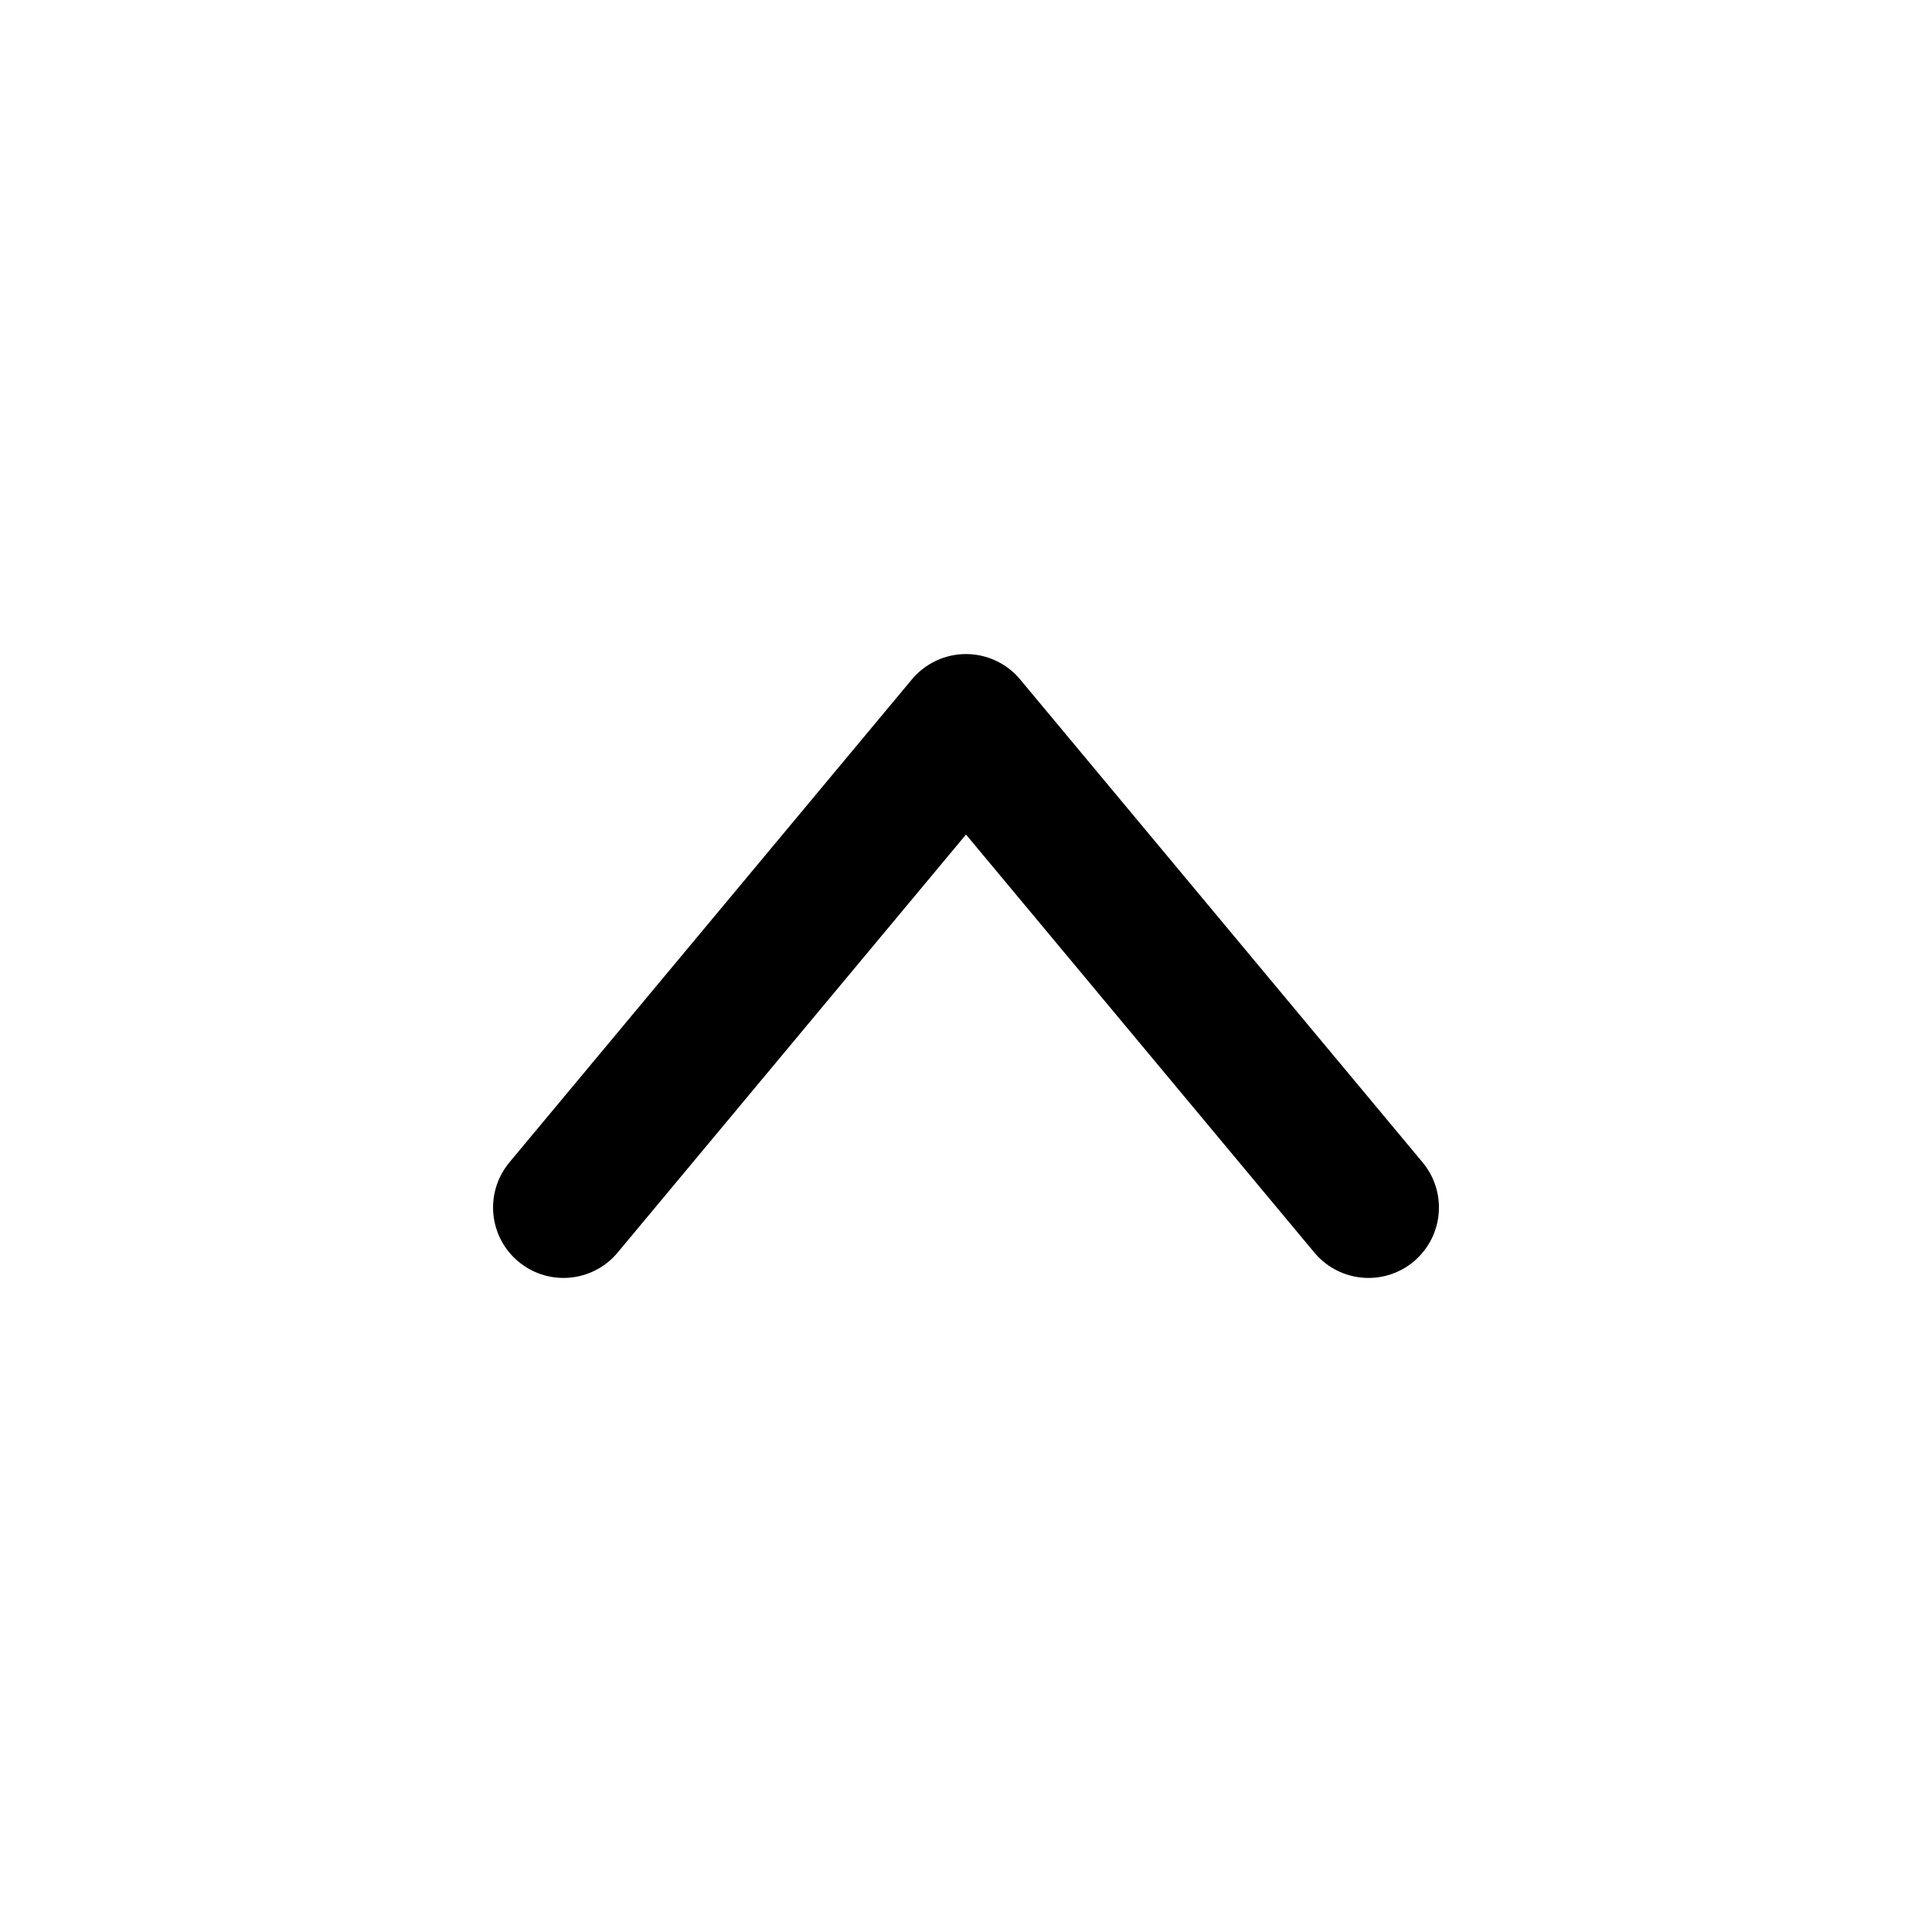
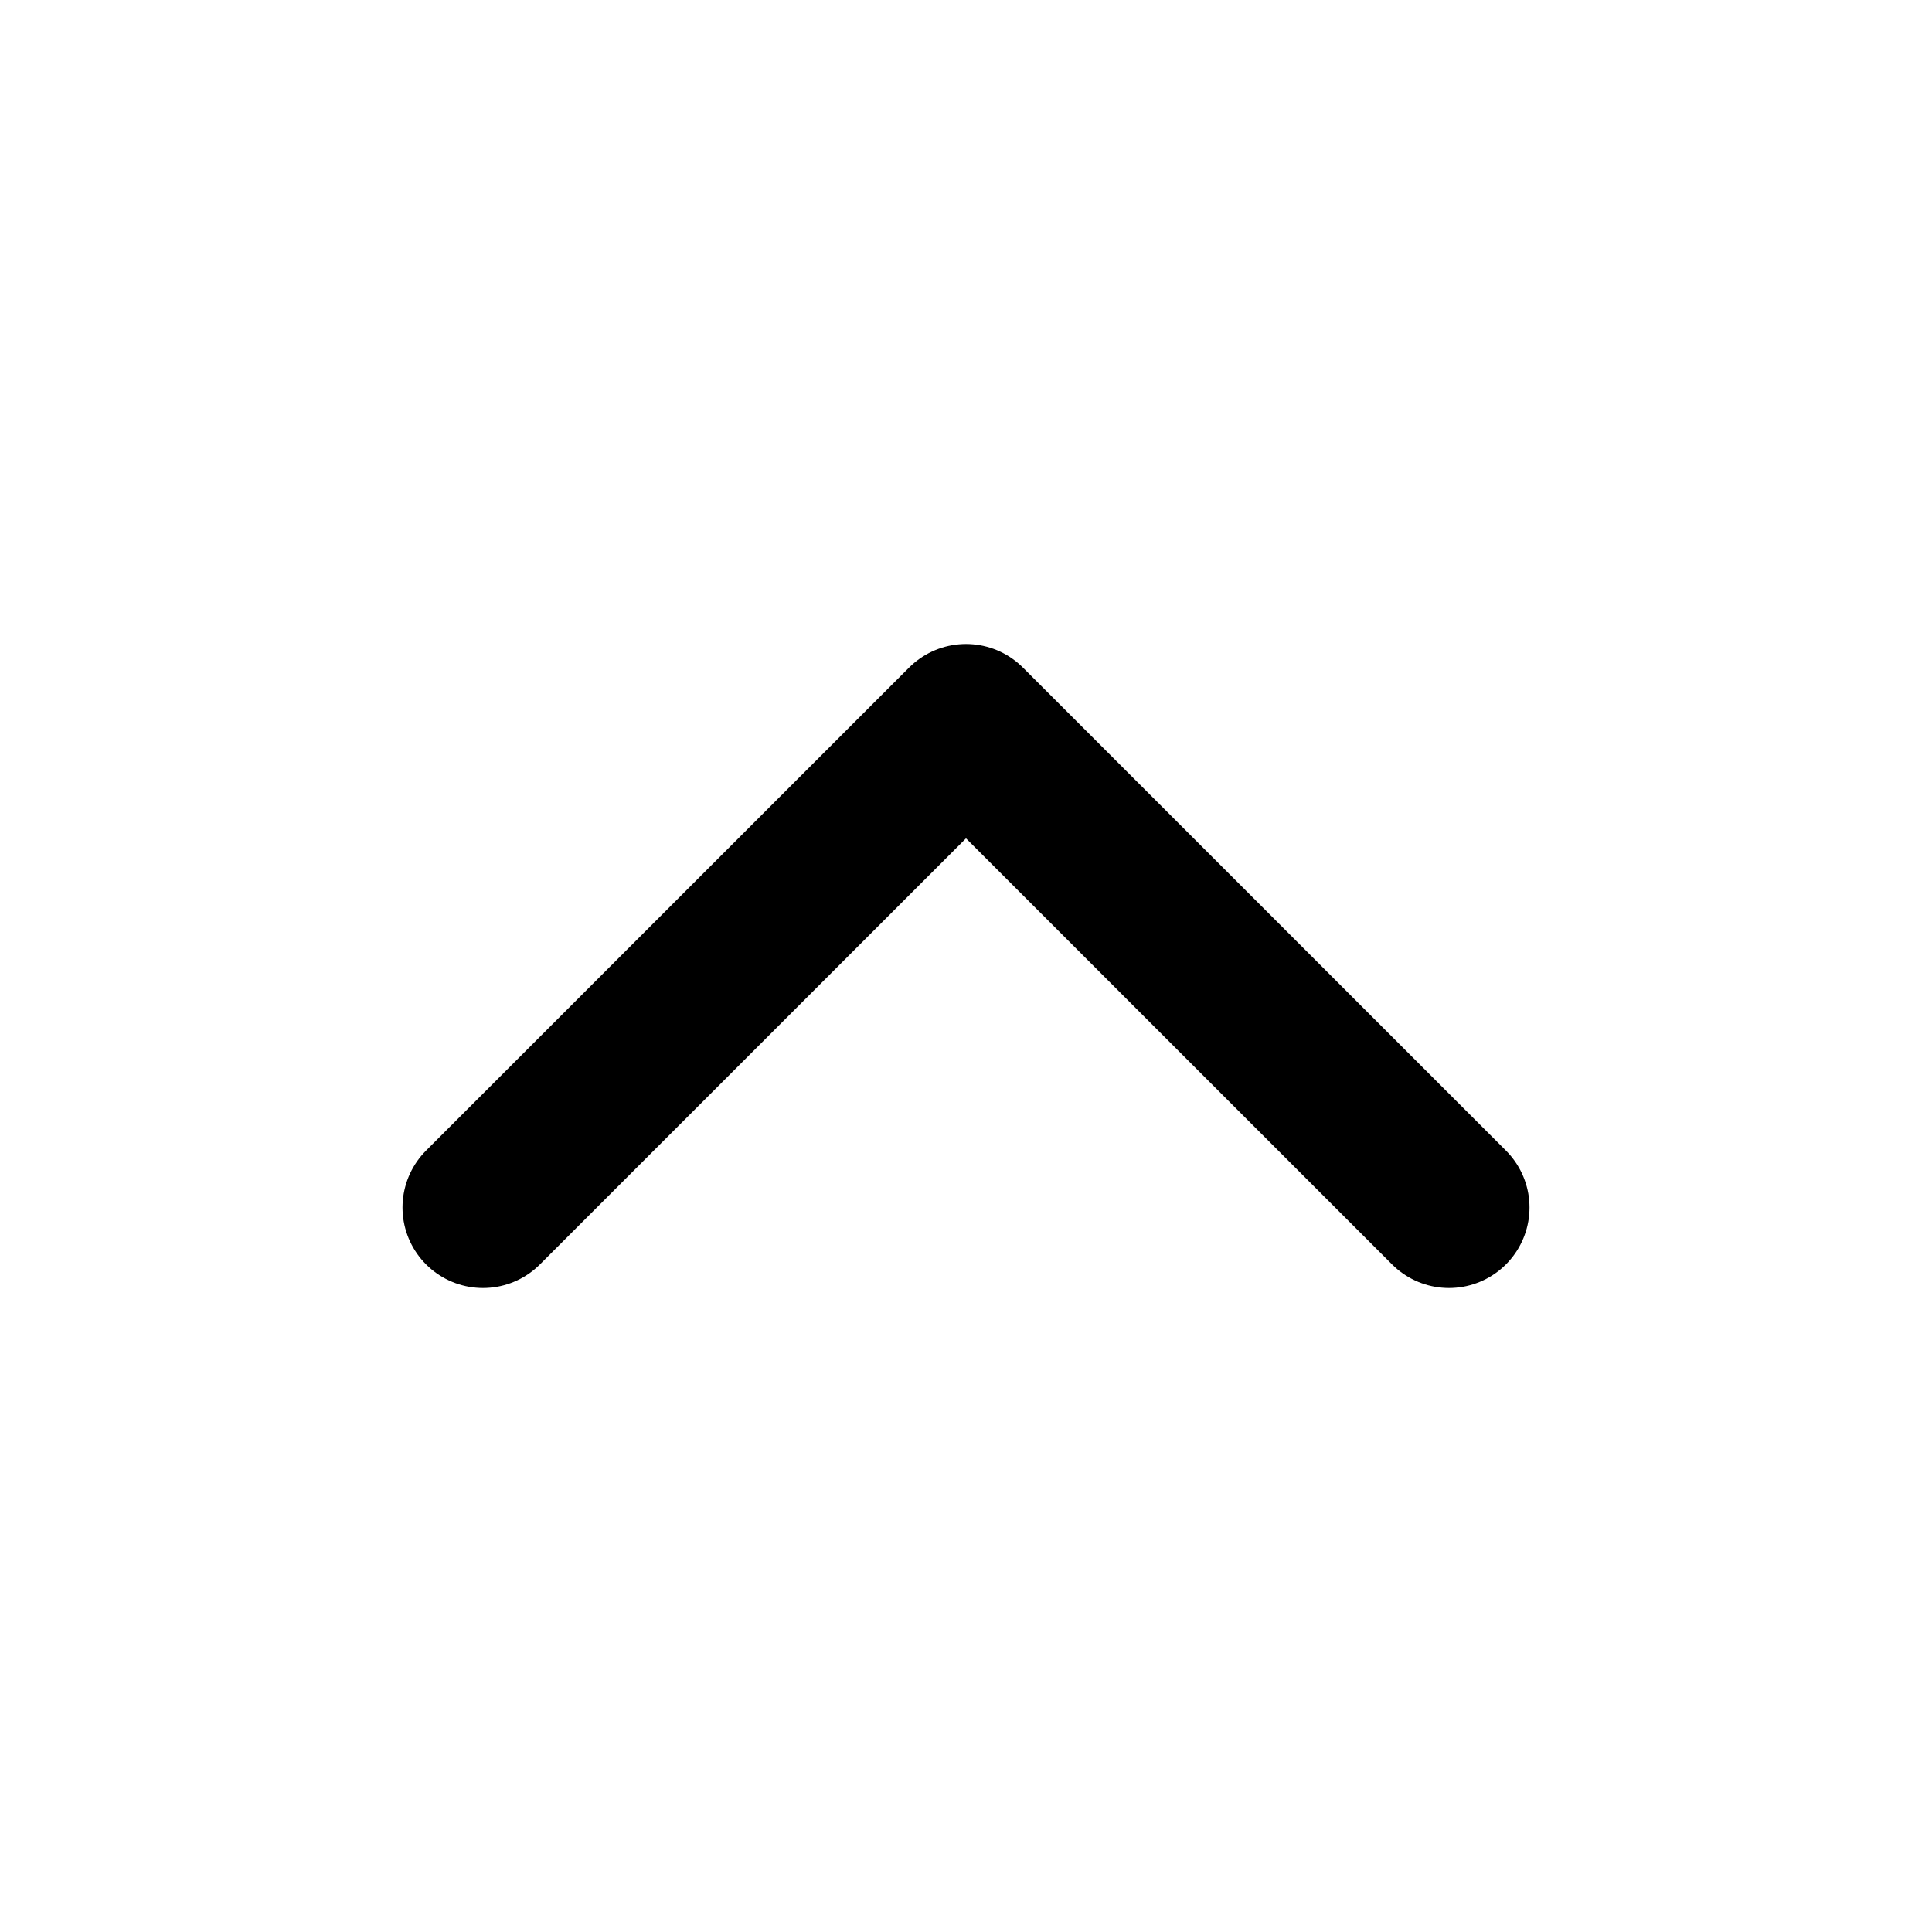
- <svg xmlns="http://www.w3.org/2000/svg" viewBox="0 0 24 24" fill="none" stroke="currentColor" stroke-width="1.75" stroke-linecap="round" stroke-linejoin="round">
-   <g transform="rotate(0 12 12)">
-     <path d="M7 15 L12 9 L17 15" />
-   </g>
+ <svg xmlns="http://www.w3.org/2000/svg" width="24" height="24" viewBox="0 0 24 24" fill="none" stroke="currentColor" stroke-width="2" stroke-linecap="round" stroke-linejoin="round">
+   <path d="m18 15-6-6-6 6" />
</svg>
